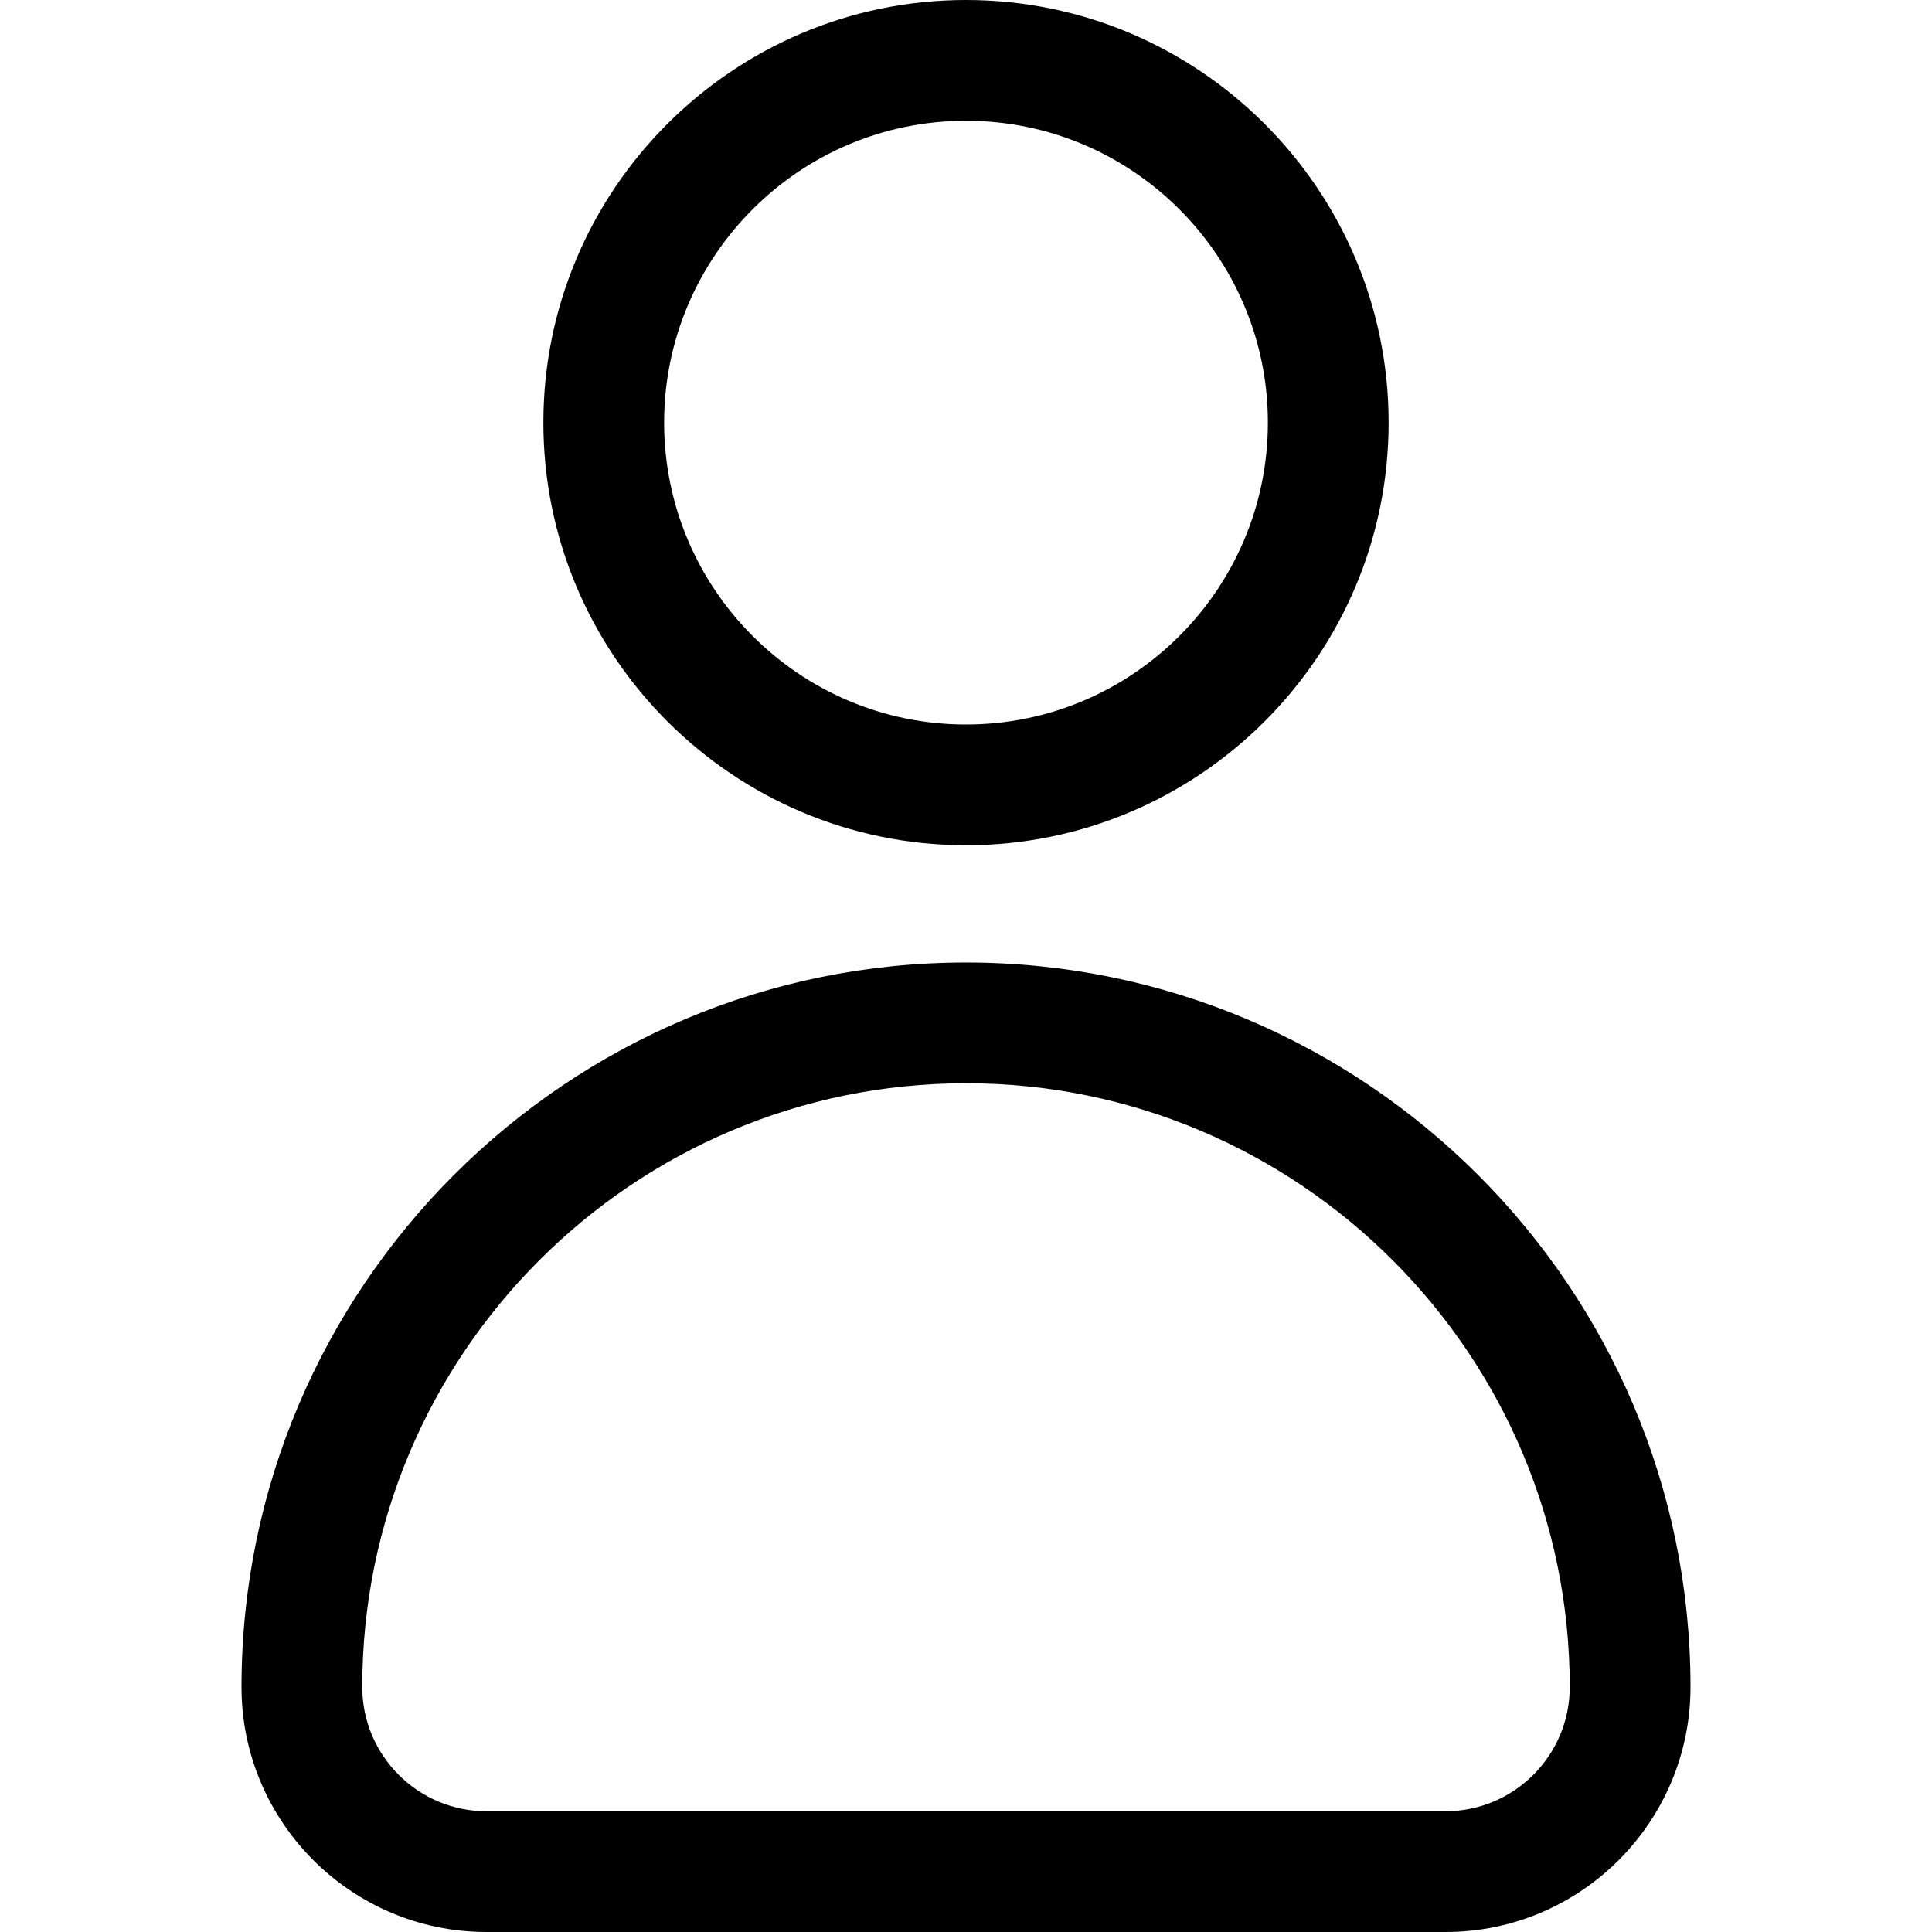
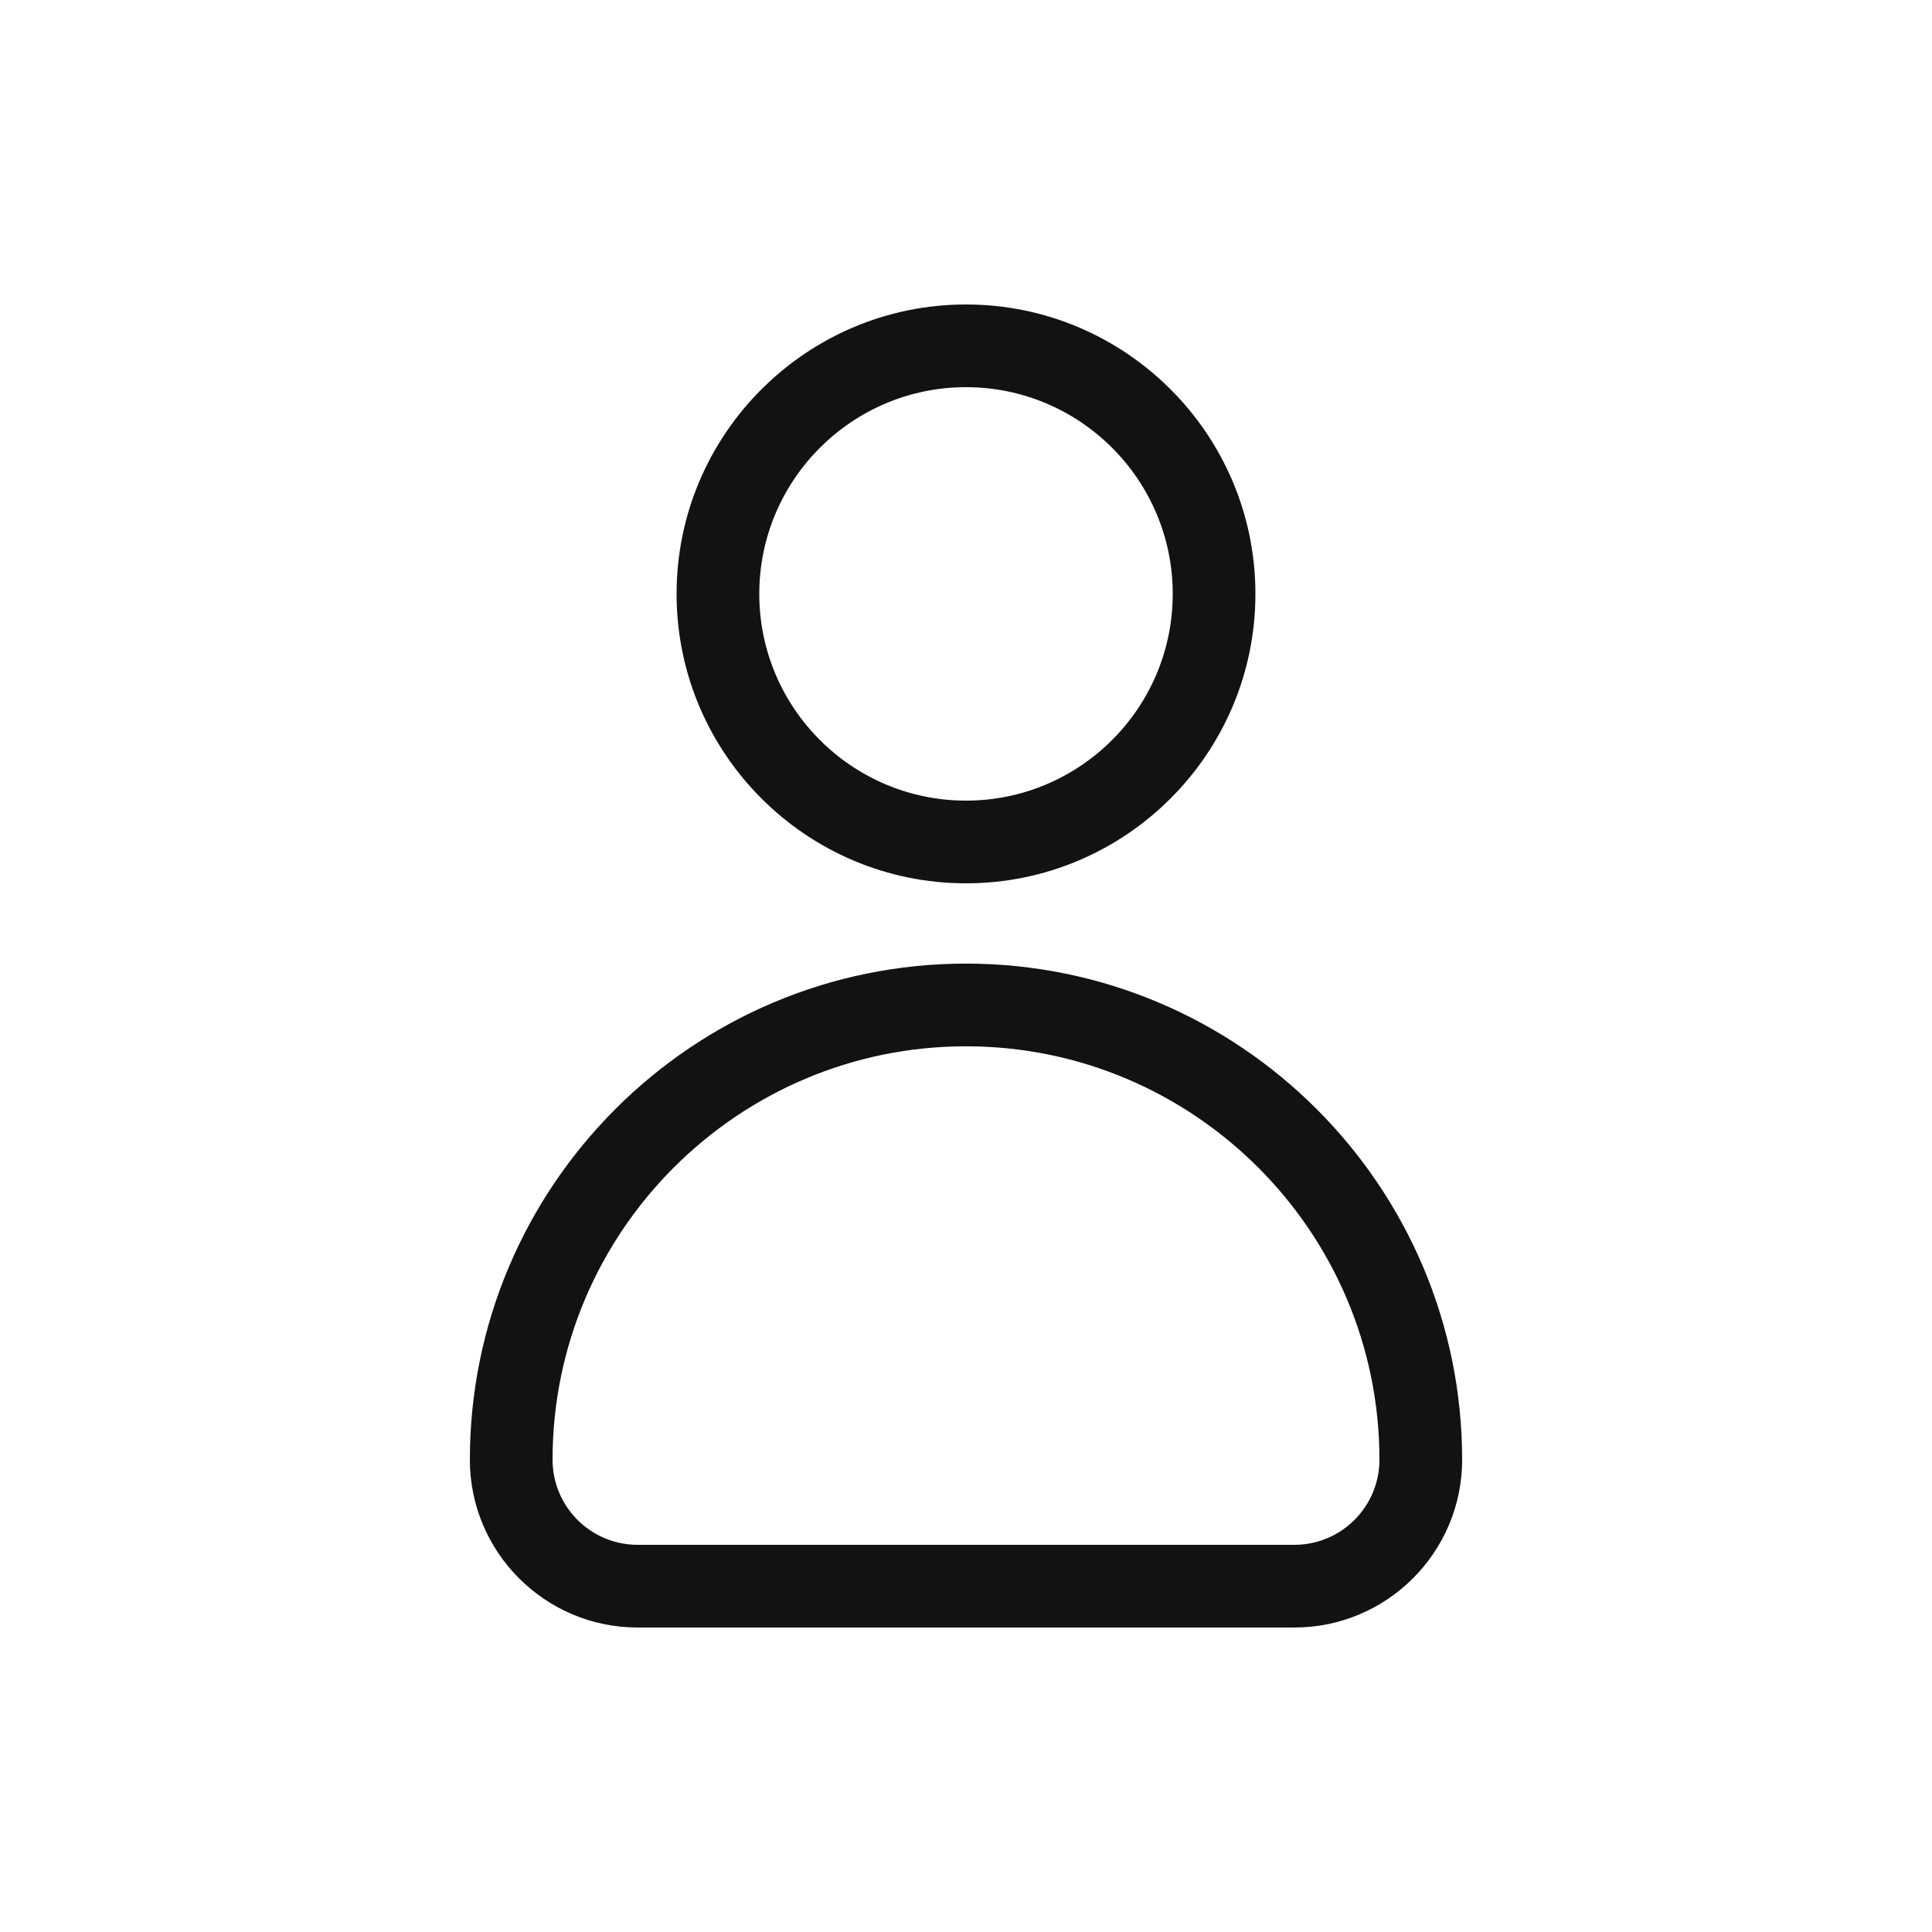
- <svg xmlns="http://www.w3.org/2000/svg" version="1.1" id="Layer_1" x="0px" y="0px" viewBox="0 0 32 32" style="enable-background:new 0 0 32 32;" xml:space="preserve">
-   <g>
-     <g>
-       <path d="M16,14c-3.86,0-7-3.14-7-7s3.14-7,7-7s7,3.14,7,7S19.86,14,16,14z M16,2    c-2.757,0-5,2.243-5,5s2.243,5,5,5s5-2.243,5-5S18.757,2,16,2z" />
-     </g>
-     <g>
-       <path d="M23.942,32H8.058C5.82,32,4,30.18,4,27.942c0-6.617,5.383-12,12-12s12,5.383,12,12    C28,30.18,26.18,32,23.942,32z M16,17.942c-5.514,0-10,4.486-10,10    C6,29.077,6.923,30,8.058,30h15.885C25.077,30,26,29.077,26,27.942    C26,22.428,21.514,17.942,16,17.942z" />
+ <svg xmlns="http://www.w3.org/2000/svg" version="1.1" width="100" height="100" viewBox="0 0 100 100" xml:space="preserve">
+   <defs>
+ </defs>
+   <rect x="0" y="0" width="100%" height="100%" fill="transparent" />
+   <g transform="matrix(Infinity NaN NaN Infinity 0 0)" id="c2be753c-2b95-42de-a42a-5b4a73e713b7">
+ </g>
+   <g transform="matrix(1 0 0 1 50 50)" id="fef38d58-38e2-4a90-9e28-462abf63bd0f">
+     <rect style="stroke: none; stroke-width: 1; stroke-dasharray: none; stroke-linecap: butt; stroke-dashoffset: 0; stroke-linejoin: miter; stroke-miterlimit: 4; fill: rgb(255,242,242); fill-rule: nonzero; opacity: 1; visibility: hidden;" vector-effect="non-scaling-stroke" x="-50" y="-50" rx="0" ry="0" width="100" height="100" />
+   </g>
+   <g transform="matrix(2.14 0 0 2.14 50 50)">
+     <g style="" vector-effect="non-scaling-stroke">
+       <g transform="matrix(1 0 0 1 0 -9)">
+         <path style="stroke: none; stroke-width: 1; stroke-dasharray: none; stroke-linecap: butt; stroke-dashoffset: 0; stroke-linejoin: miter; stroke-miterlimit: 4; fill: rgb(19,18,18); fill-rule: nonzero; opacity: 1;" vector-effect="non-scaling-stroke" transform=" translate(-16, -7)" d="M 16 14 C 12.14 14 9 10.86 9 7 C 9 3.14 12.14 0 16 0 C 19.86 0 23 3.14 23 7 C 23 10.86 19.86 14 16 14 z M 16 2 C 13.243 2 11 4.243 11 7 C 11 9.757 13.243 12 16 12 C 18.757 12 21 9.757 21 7 C 21 4.243 18.757 2 16 2 z" stroke-linecap="round" />
+       </g>
+       <g transform="matrix(1 0 0 1 0 7.97)">
+         <path style="stroke: none; stroke-width: 1; stroke-dasharray: none; stroke-linecap: butt; stroke-dashoffset: 0; stroke-linejoin: miter; stroke-miterlimit: 4; fill: rgb(19,18,18); fill-rule: nonzero; opacity: 1;" vector-effect="non-scaling-stroke" transform=" translate(-16, -23.97)" d="M 23.942 32 L 8.058 32 C 5.82 32 4 30.18 4 27.942 C 4 21.326 9.383 15.942 16 15.942 C 22.617 15.942 28 21.326 28 27.942 C 28 30.18 26.18 32 23.942 32 z M 16 17.942 C 10.486 17.942 6 22.428 6 27.942 C 6 29.077 6.923 30 8.058 30 L 23.942 30 C 25.077 30 26 29.077 26 27.942 C 26 22.428 21.514 17.942 16 17.942 z" stroke-linecap="round" />
+       </g>
    </g>
  </g>
</svg>
